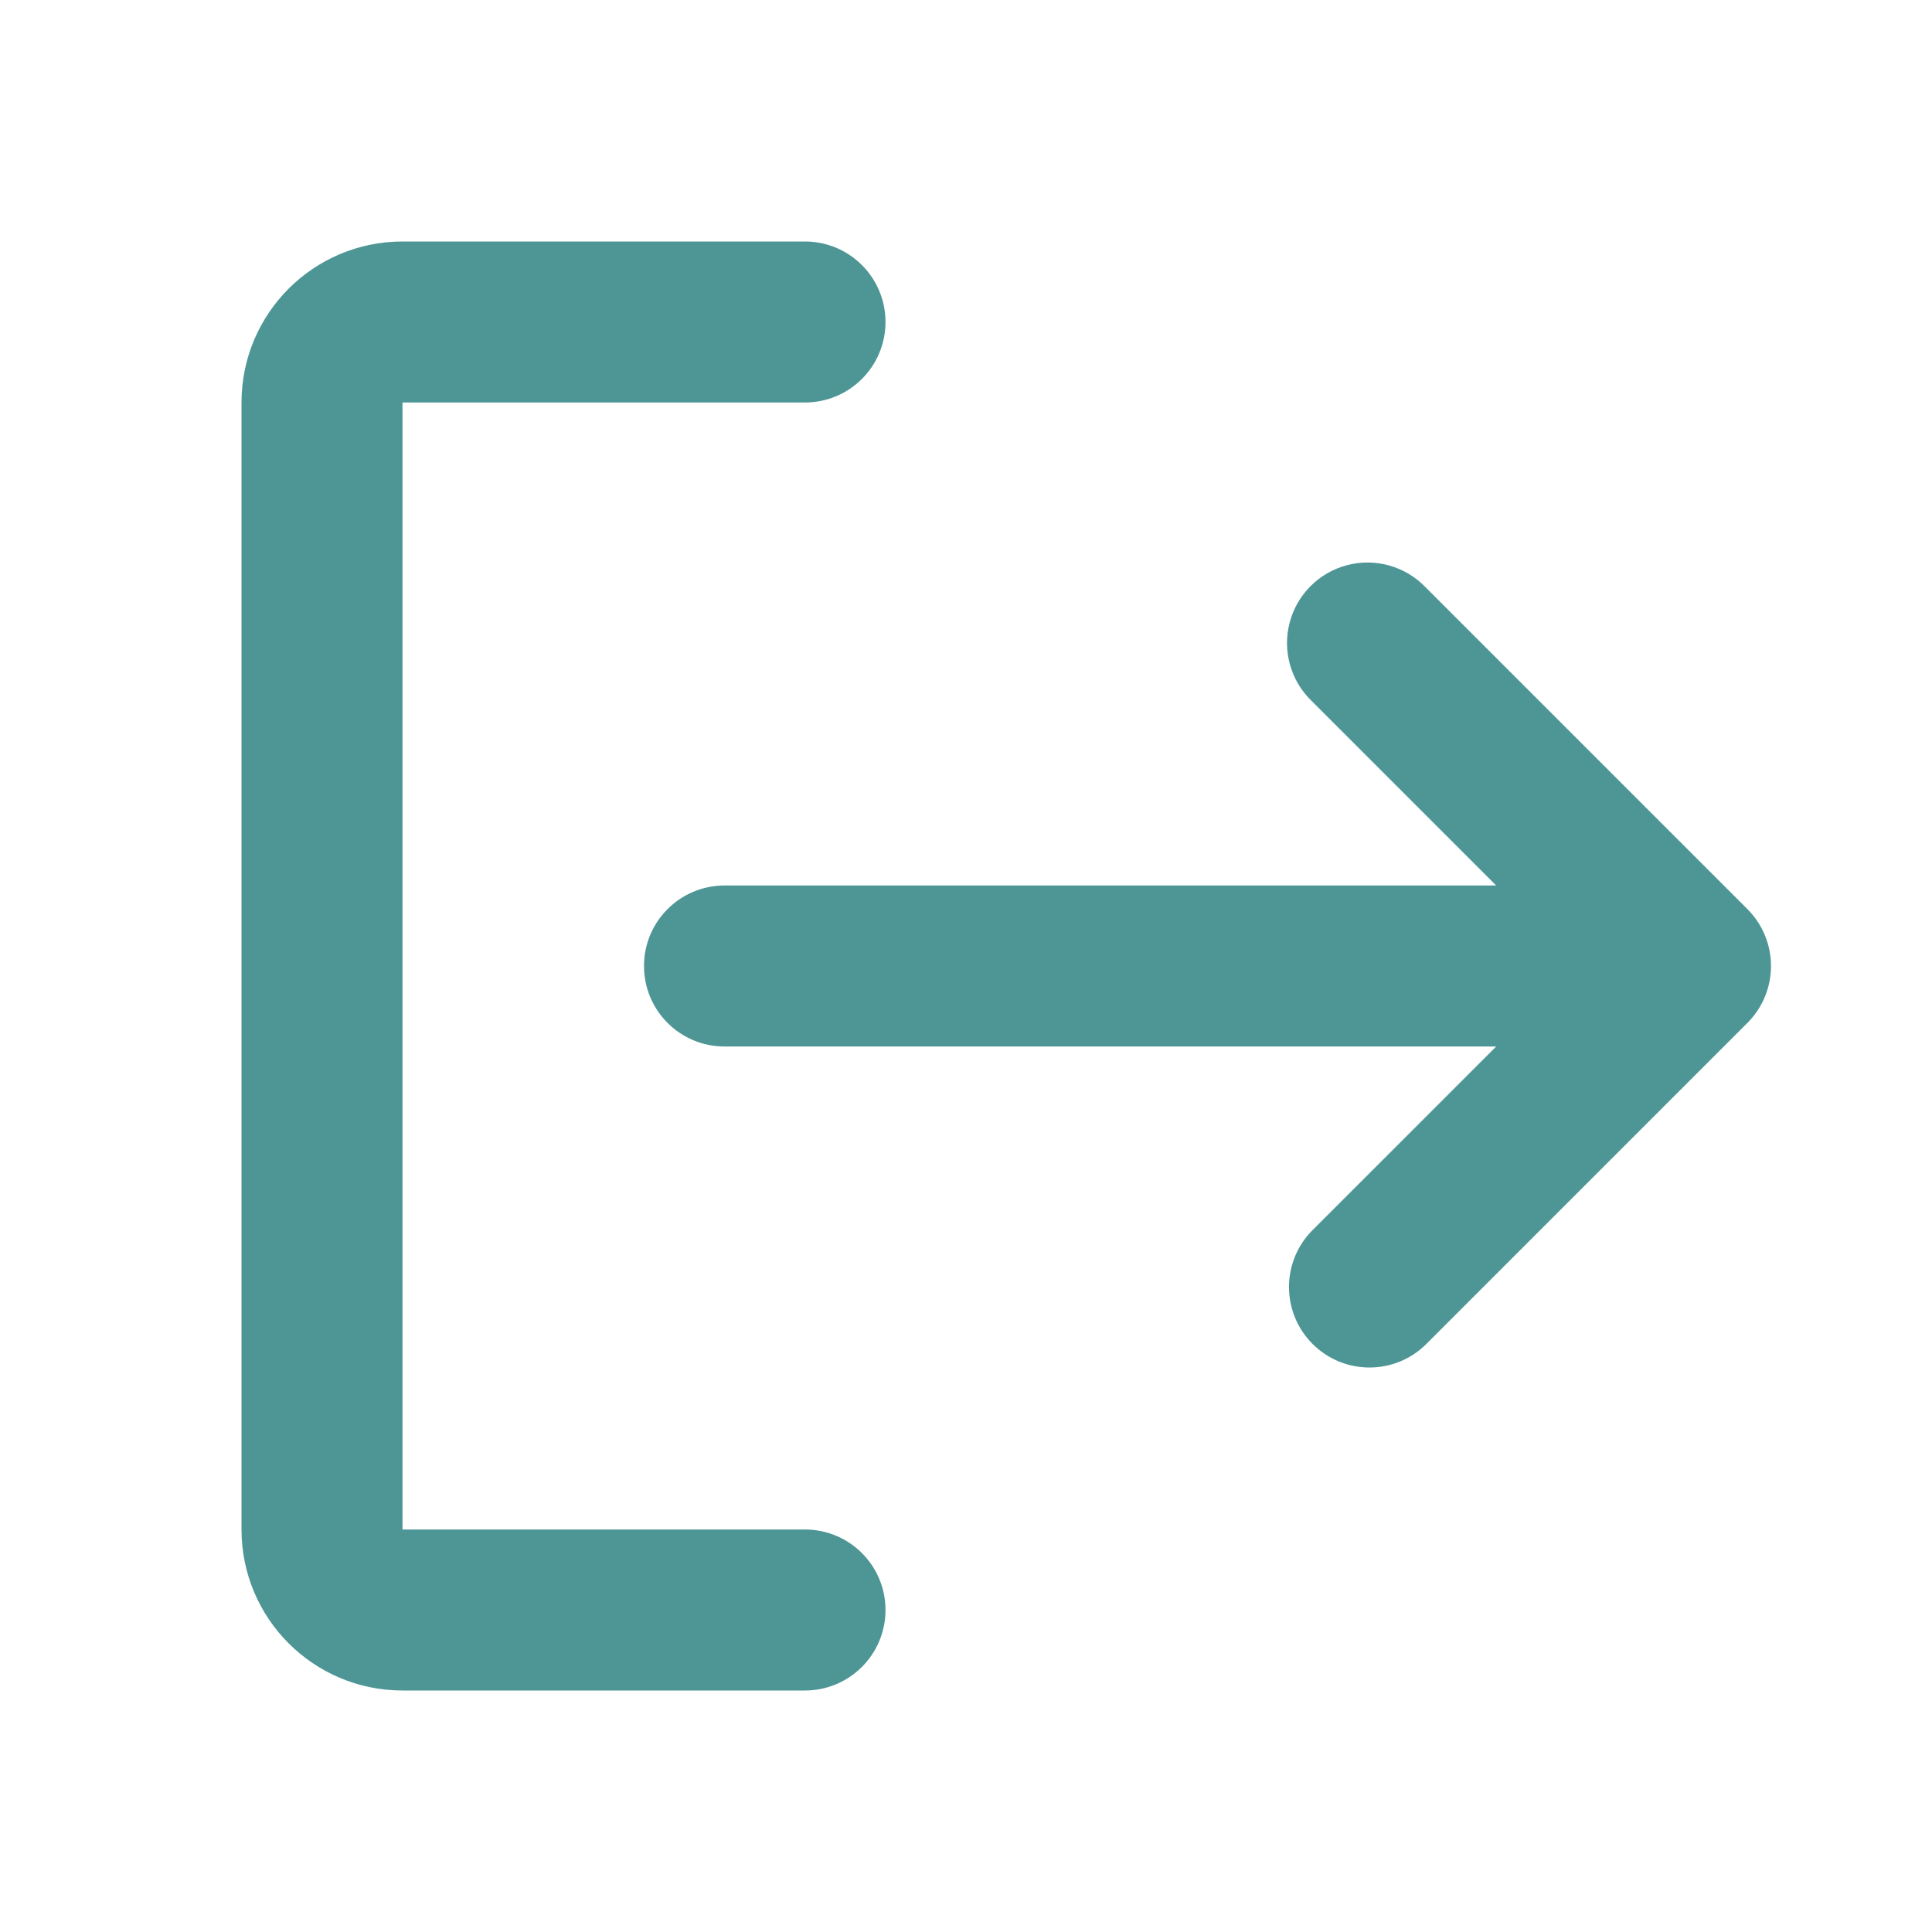
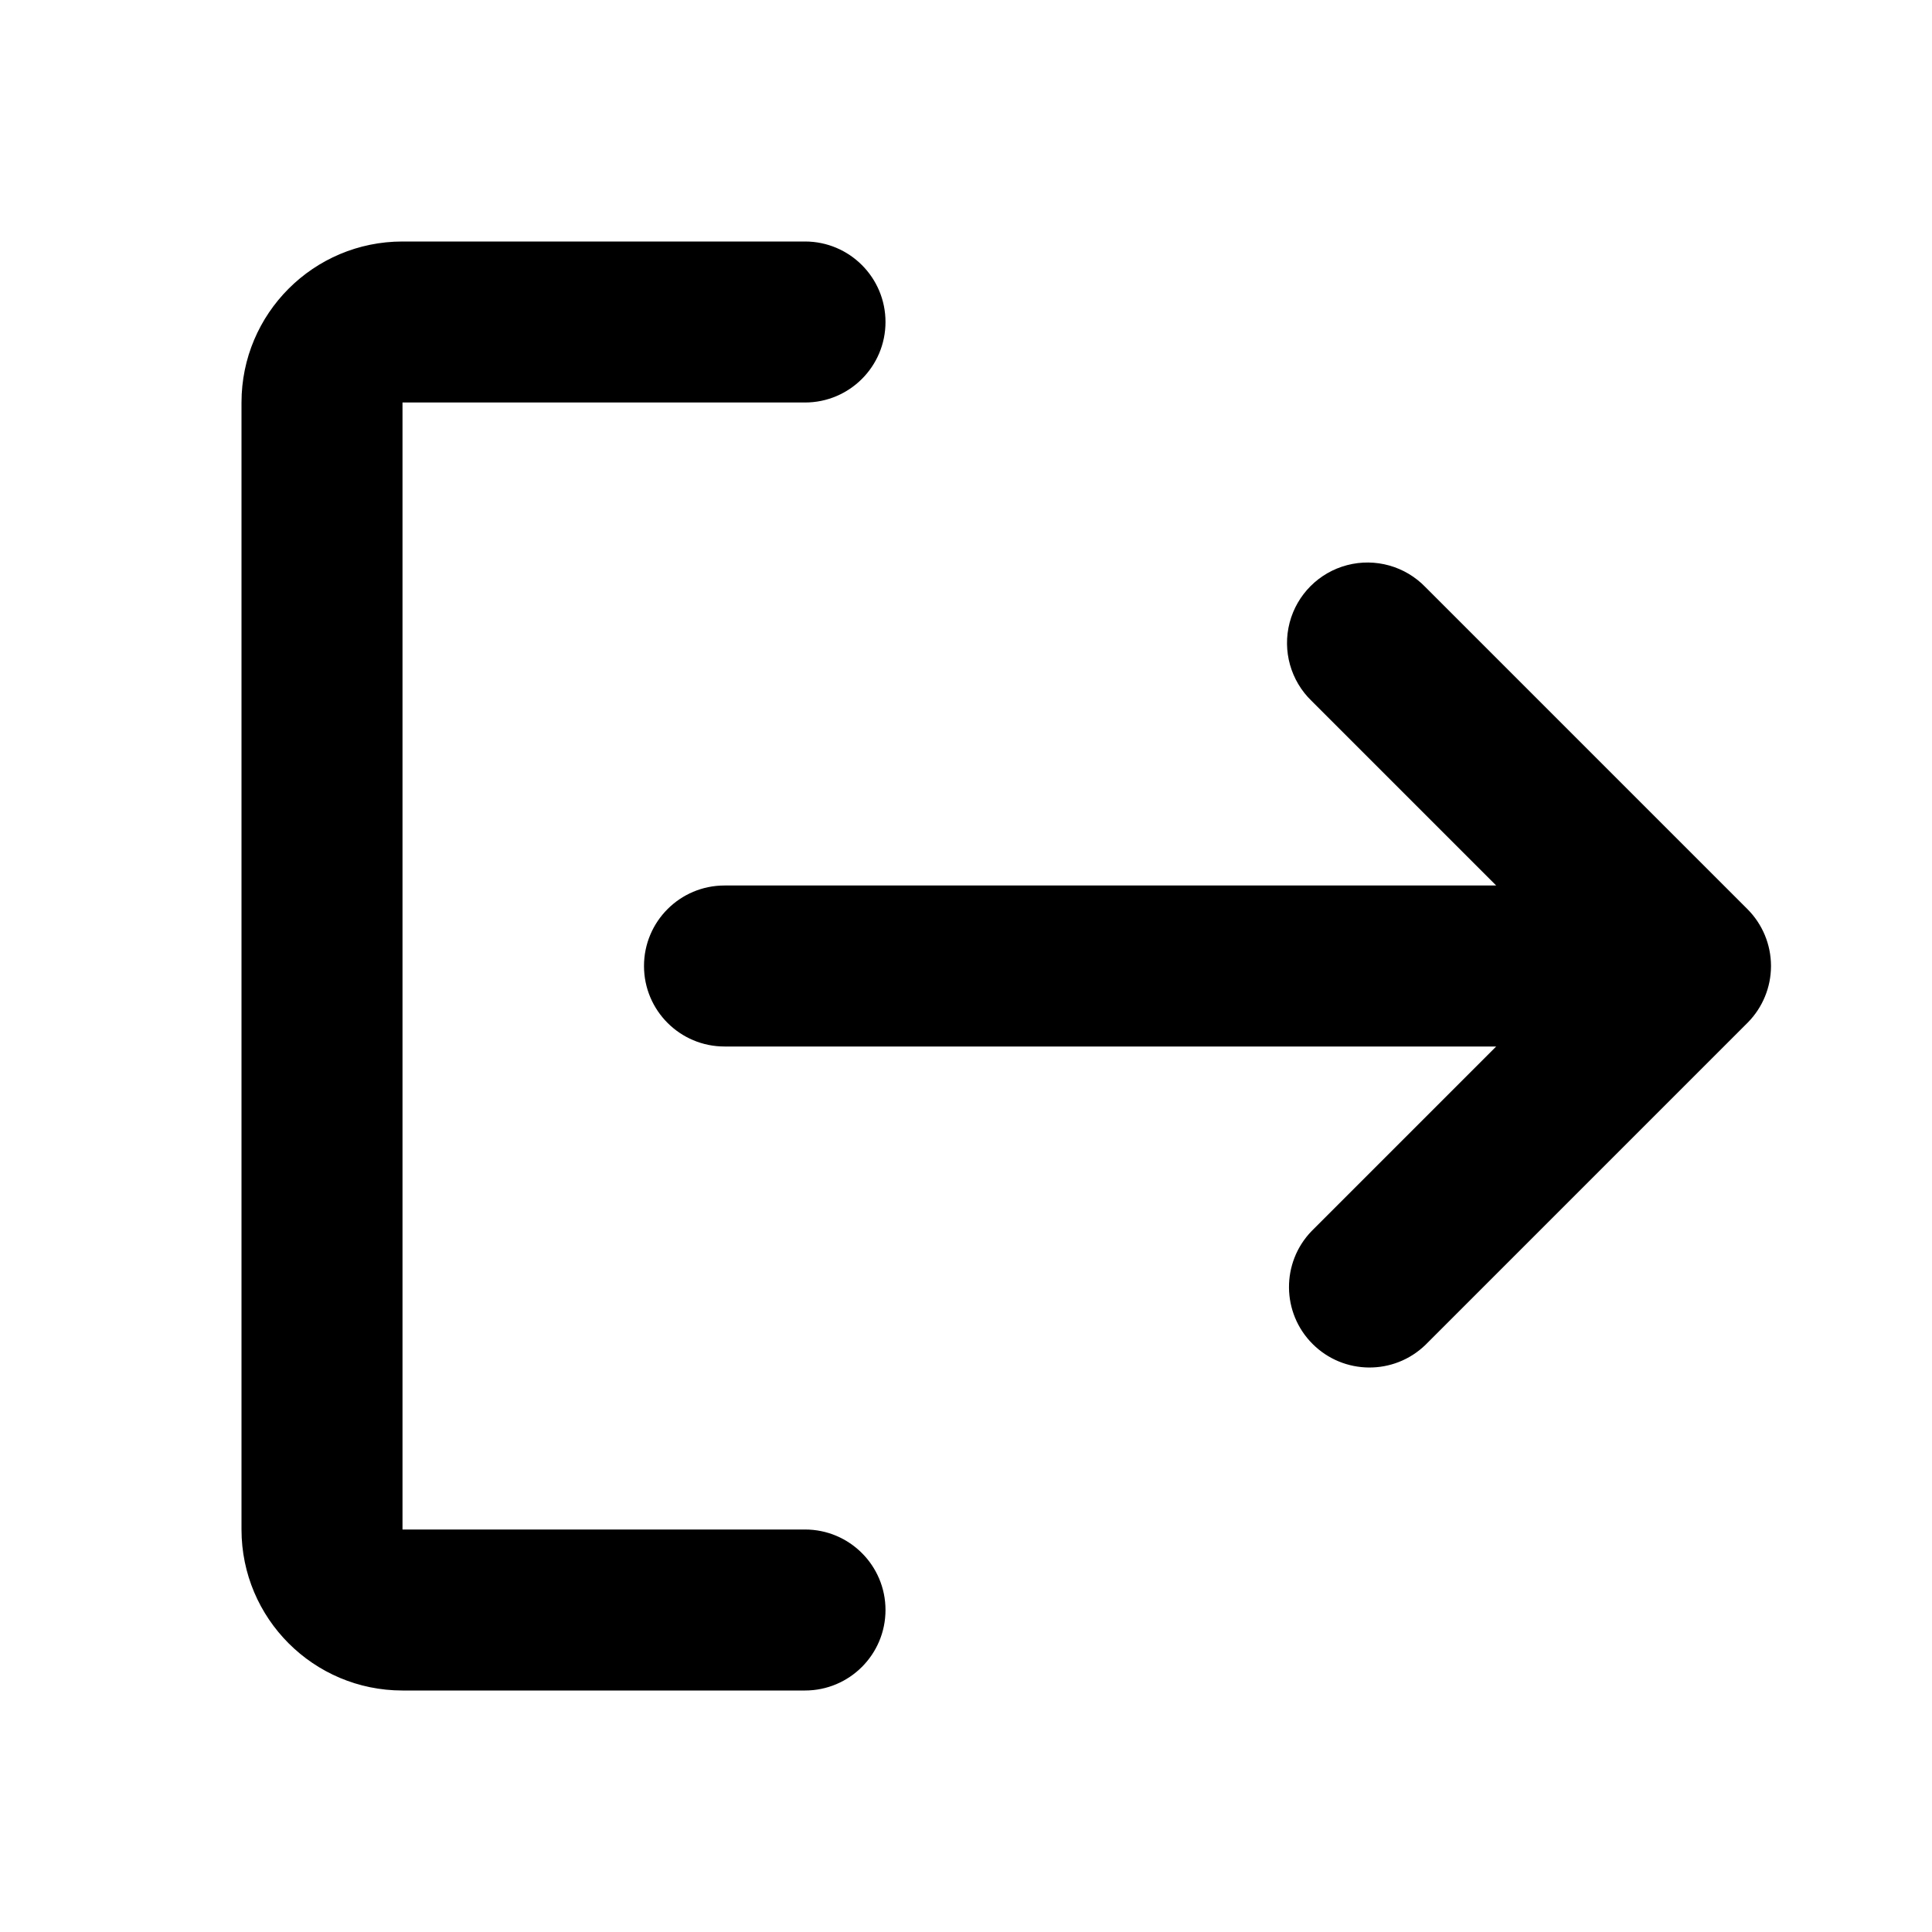
<svg xmlns="http://www.w3.org/2000/svg" width="24" height="24" viewBox="0 0 24 24">
-   <g fill="#4E9696">
+   <g fill="#000000">
    <path fill-rule="evenodd" d="M11 20a1 1 0 0 0-1-1H5V5h5a1 1 0 1 0 0-2H5a2 2 0 0 0-2 2v14a2 2 0 0 0 2 2h5a1 1 0 0 0 1-1" clip-rule="evenodd" />
    <path d="M21.714 12.7a1 1 0 0 0 .286-.697v-.006a1 1 0 0 0-.293-.704l-4-4a1 1 0 1 0-1.414 1.414L18.586 11H9a1 1 0 1 0 0 2h9.586l-2.293 2.293a1 1 0 0 0 1.414 1.414l4-4z" />
  </g>
</svg>
